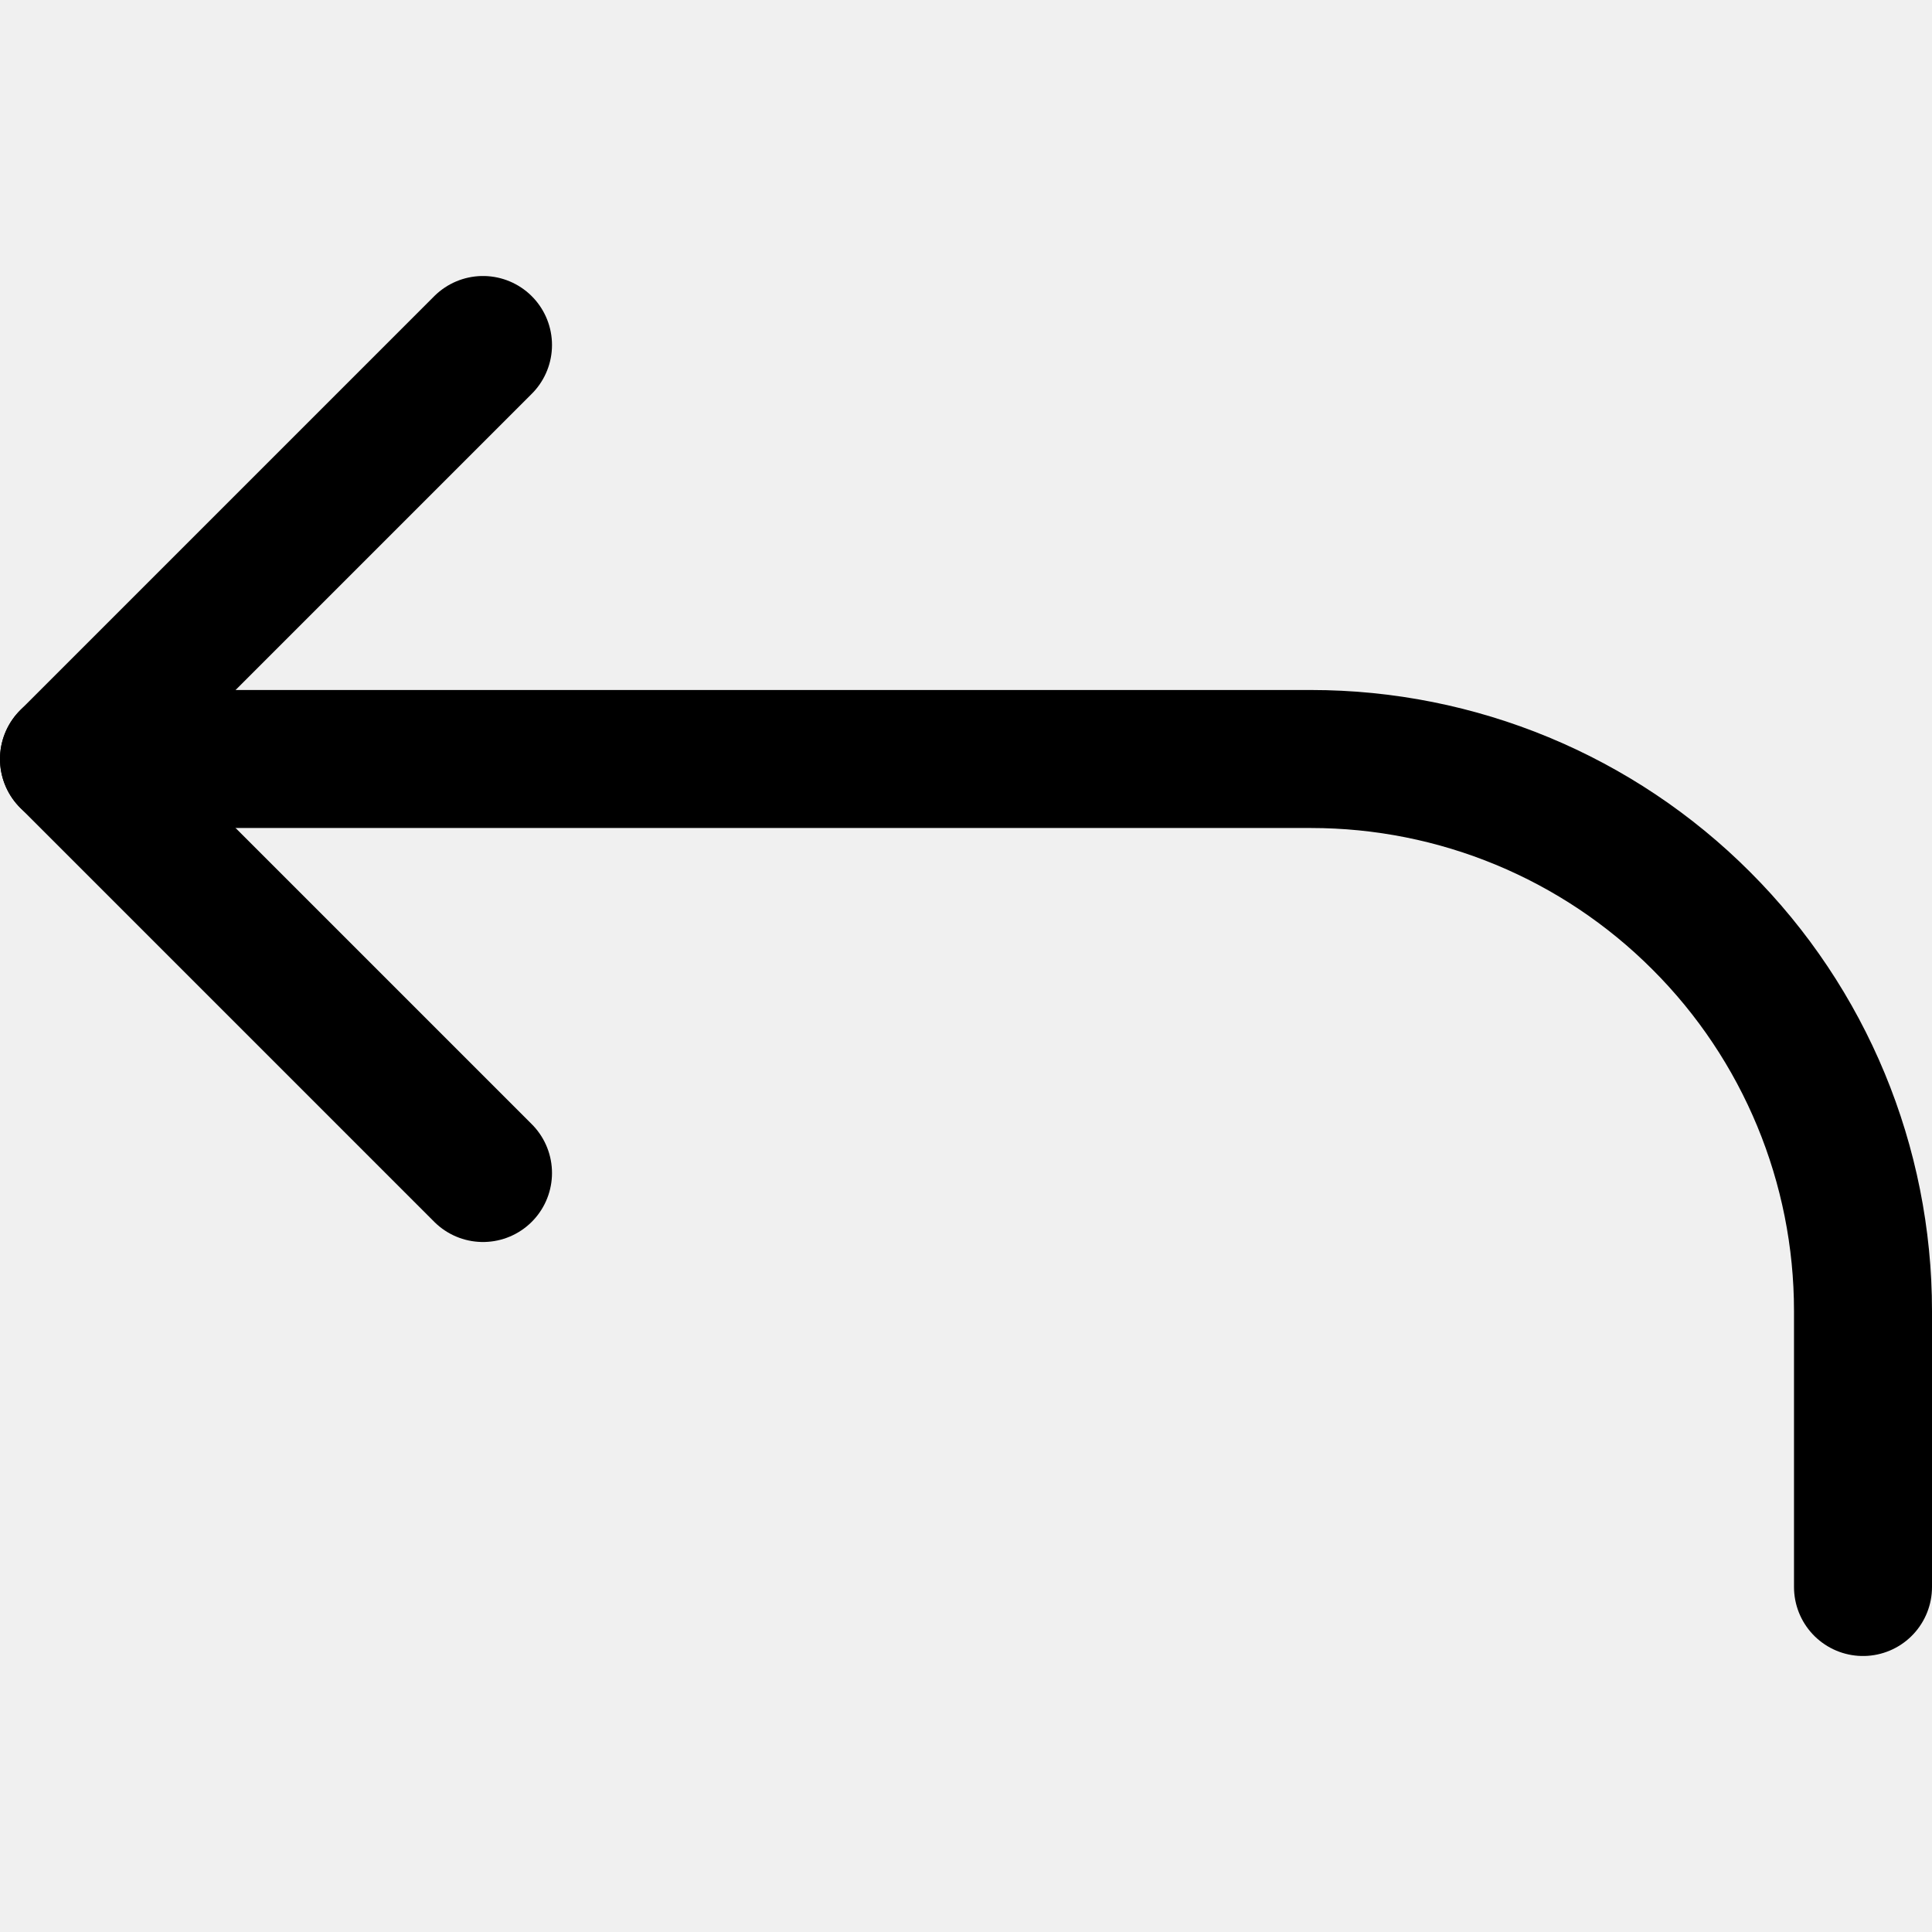
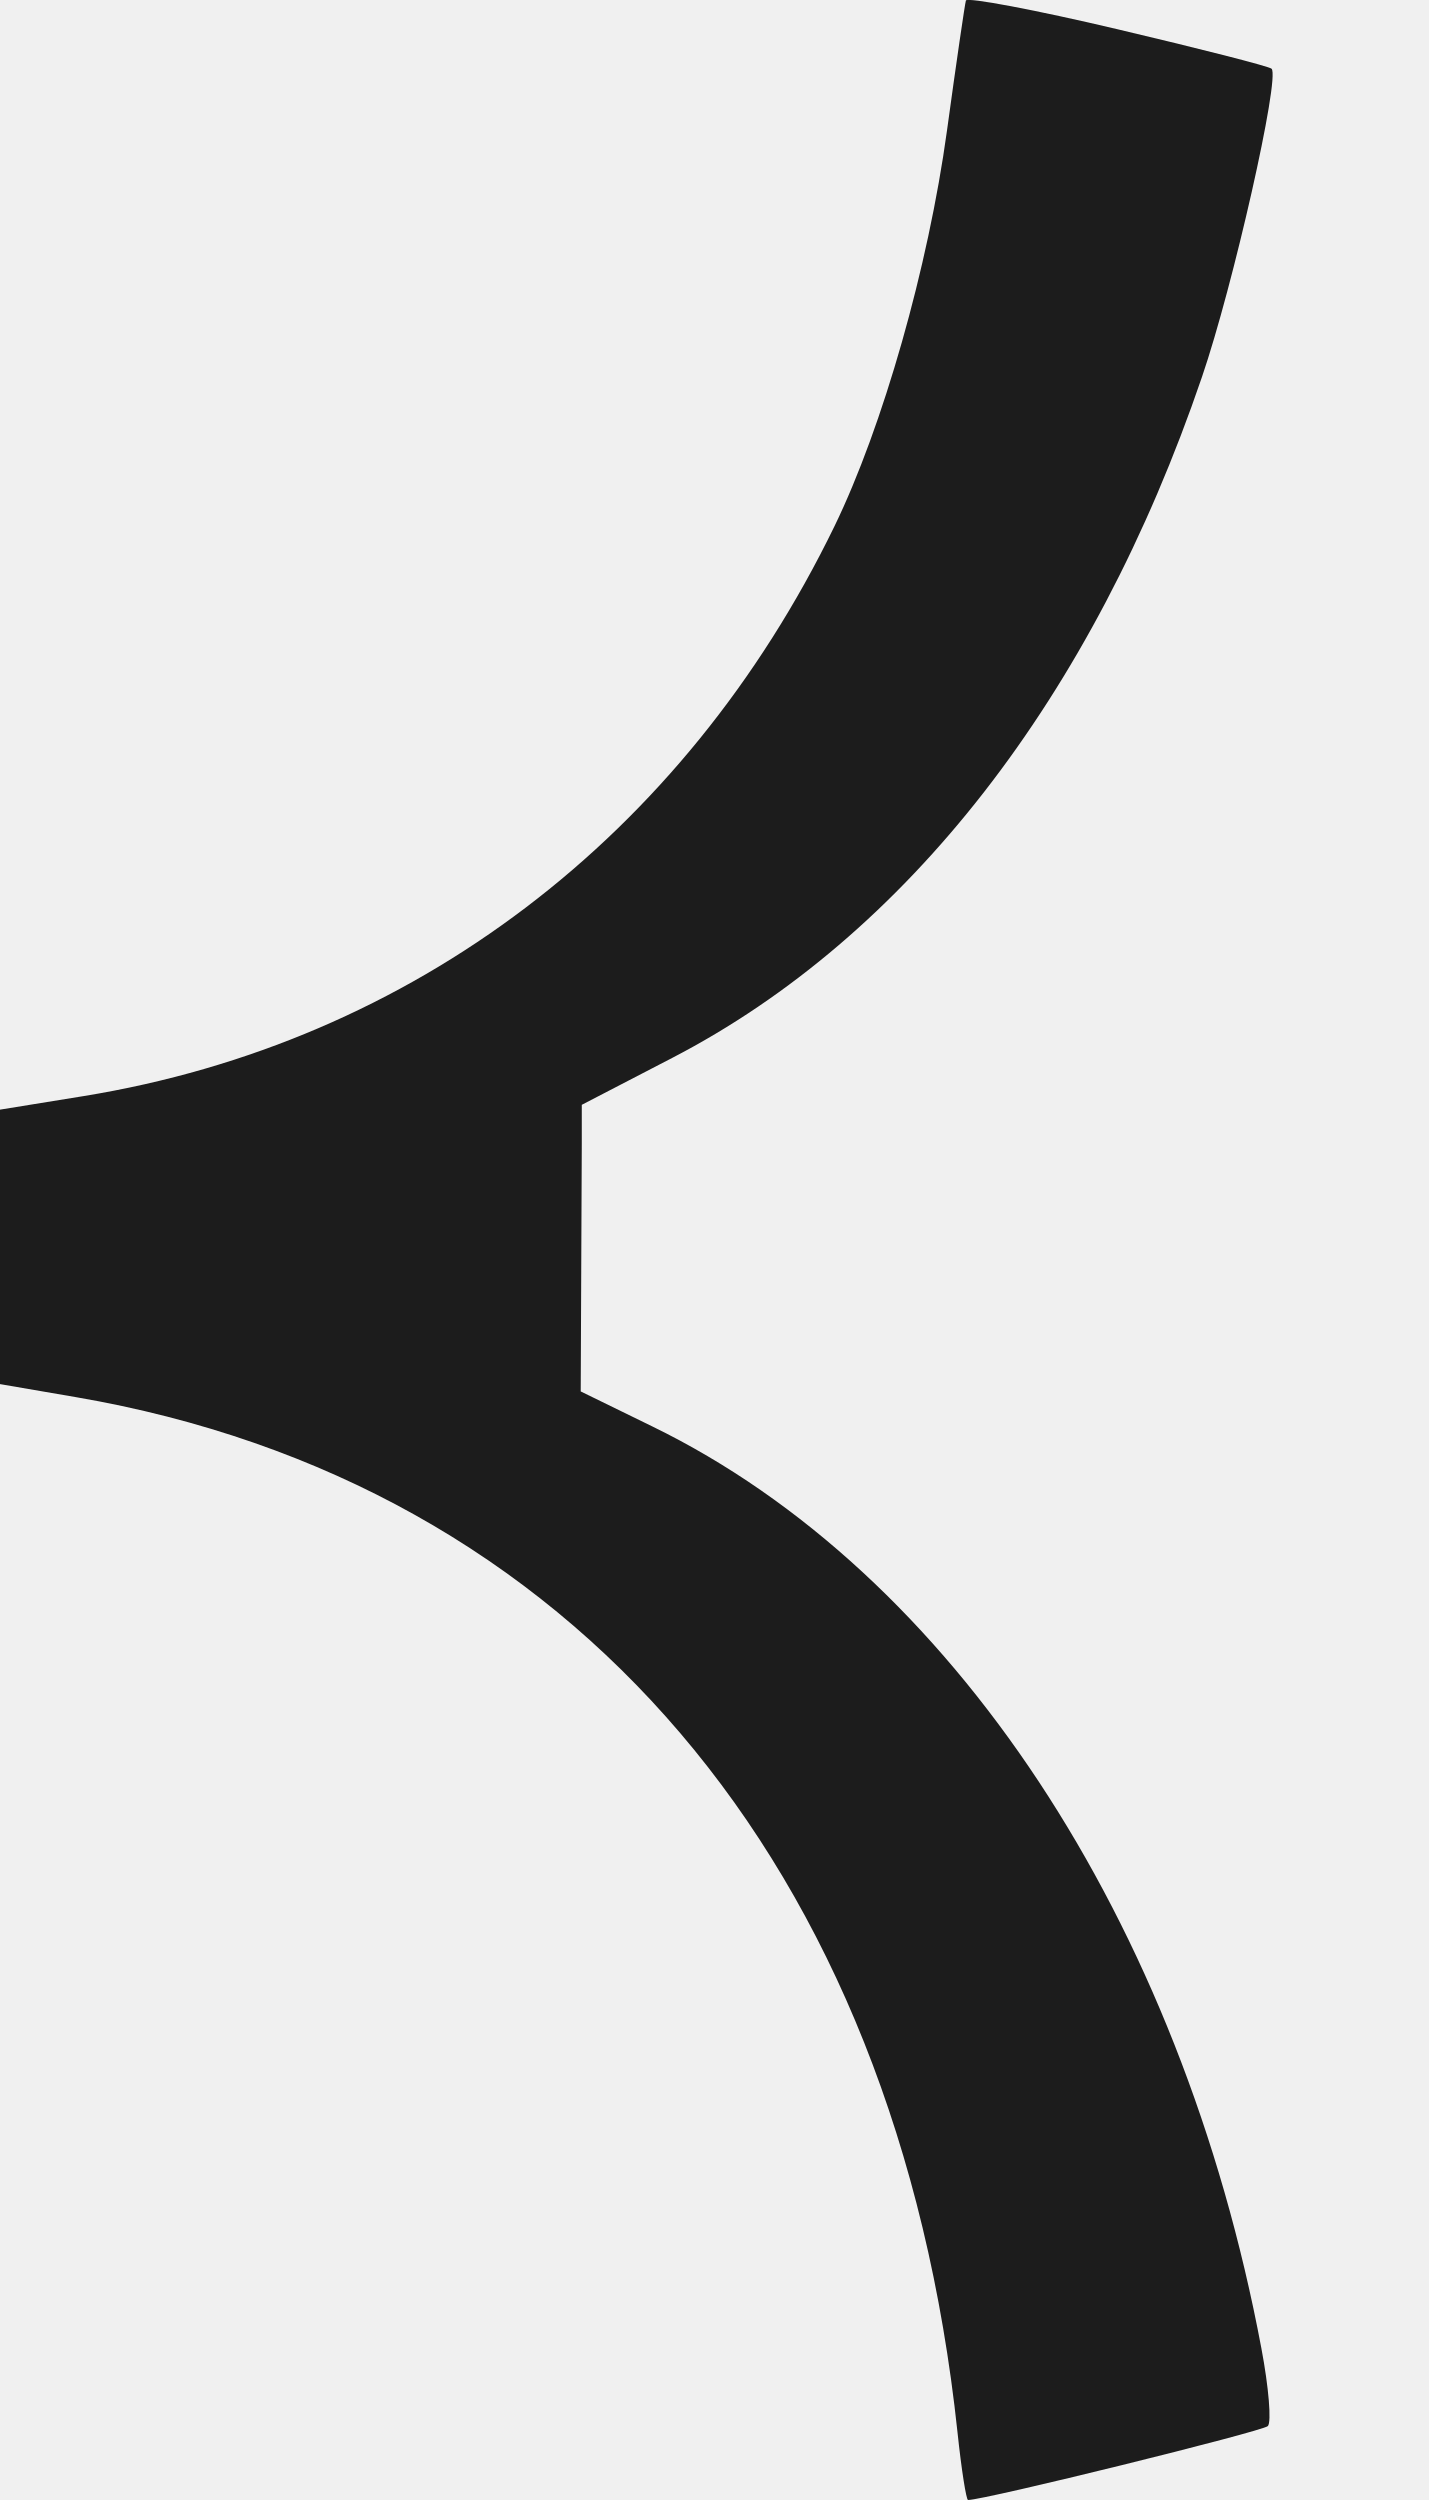
- <svg xmlns="http://www.w3.org/2000/svg" width="14" height="14" viewBox="0 0 14 14" fill="none">
-   <g clip-path="url(#clip0_3400_1417)">
-     <path d="M3.5 2.5L0.5 5.5L3.5 8.5" stroke="black" stroke-linecap="round" stroke-linejoin="round" />
-     <path d="M13.5 11.5L13.5 9.5C13.5 8.439 13.079 7.422 12.328 6.672C11.578 5.921 10.561 5.5 9.5 5.5L0.5 5.5" stroke="black" stroke-linecap="round" stroke-linejoin="round" />
-   </g>
-   <defs>
-     <clipPath id="clip0_3400_1417">
-       <rect width="14" height="14" fill="white" transform="translate(14) rotate(90)" />
-     </clipPath>
-   </defs>
+ <svg xmlns="http://www.w3.org/2000/svg" width="8" height="14" viewBox="0 0 8 14" fill="none">
+   <path d="M7.121 0.385C7.109 0.372 6.721 0.273 6.259 0.164C5.798 0.055 5.415 -0.017 5.409 0.003C5.403 0.024 5.355 0.352 5.303 0.732C5.198 1.497 4.944 2.389 4.673 2.947C3.827 4.687 2.31 5.838 0.469 6.138L0 6.214L0 6.983L0 7.751L0.425 7.824C3.208 8.302 5.023 10.433 5.362 13.621C5.384 13.83 5.411 14 5.421 14C5.515 14 7.07 13.616 7.1 13.586C7.121 13.564 7.105 13.369 7.064 13.152C6.614 10.755 5.326 8.804 3.653 7.988L3.252 7.792L3.258 6.405L3.258 6.187L3.765 5.924C5.078 5.243 6.119 3.906 6.731 2.111C6.906 1.6 7.169 0.435 7.121 0.385Z" fill="#1C1C1C" />
</svg>
